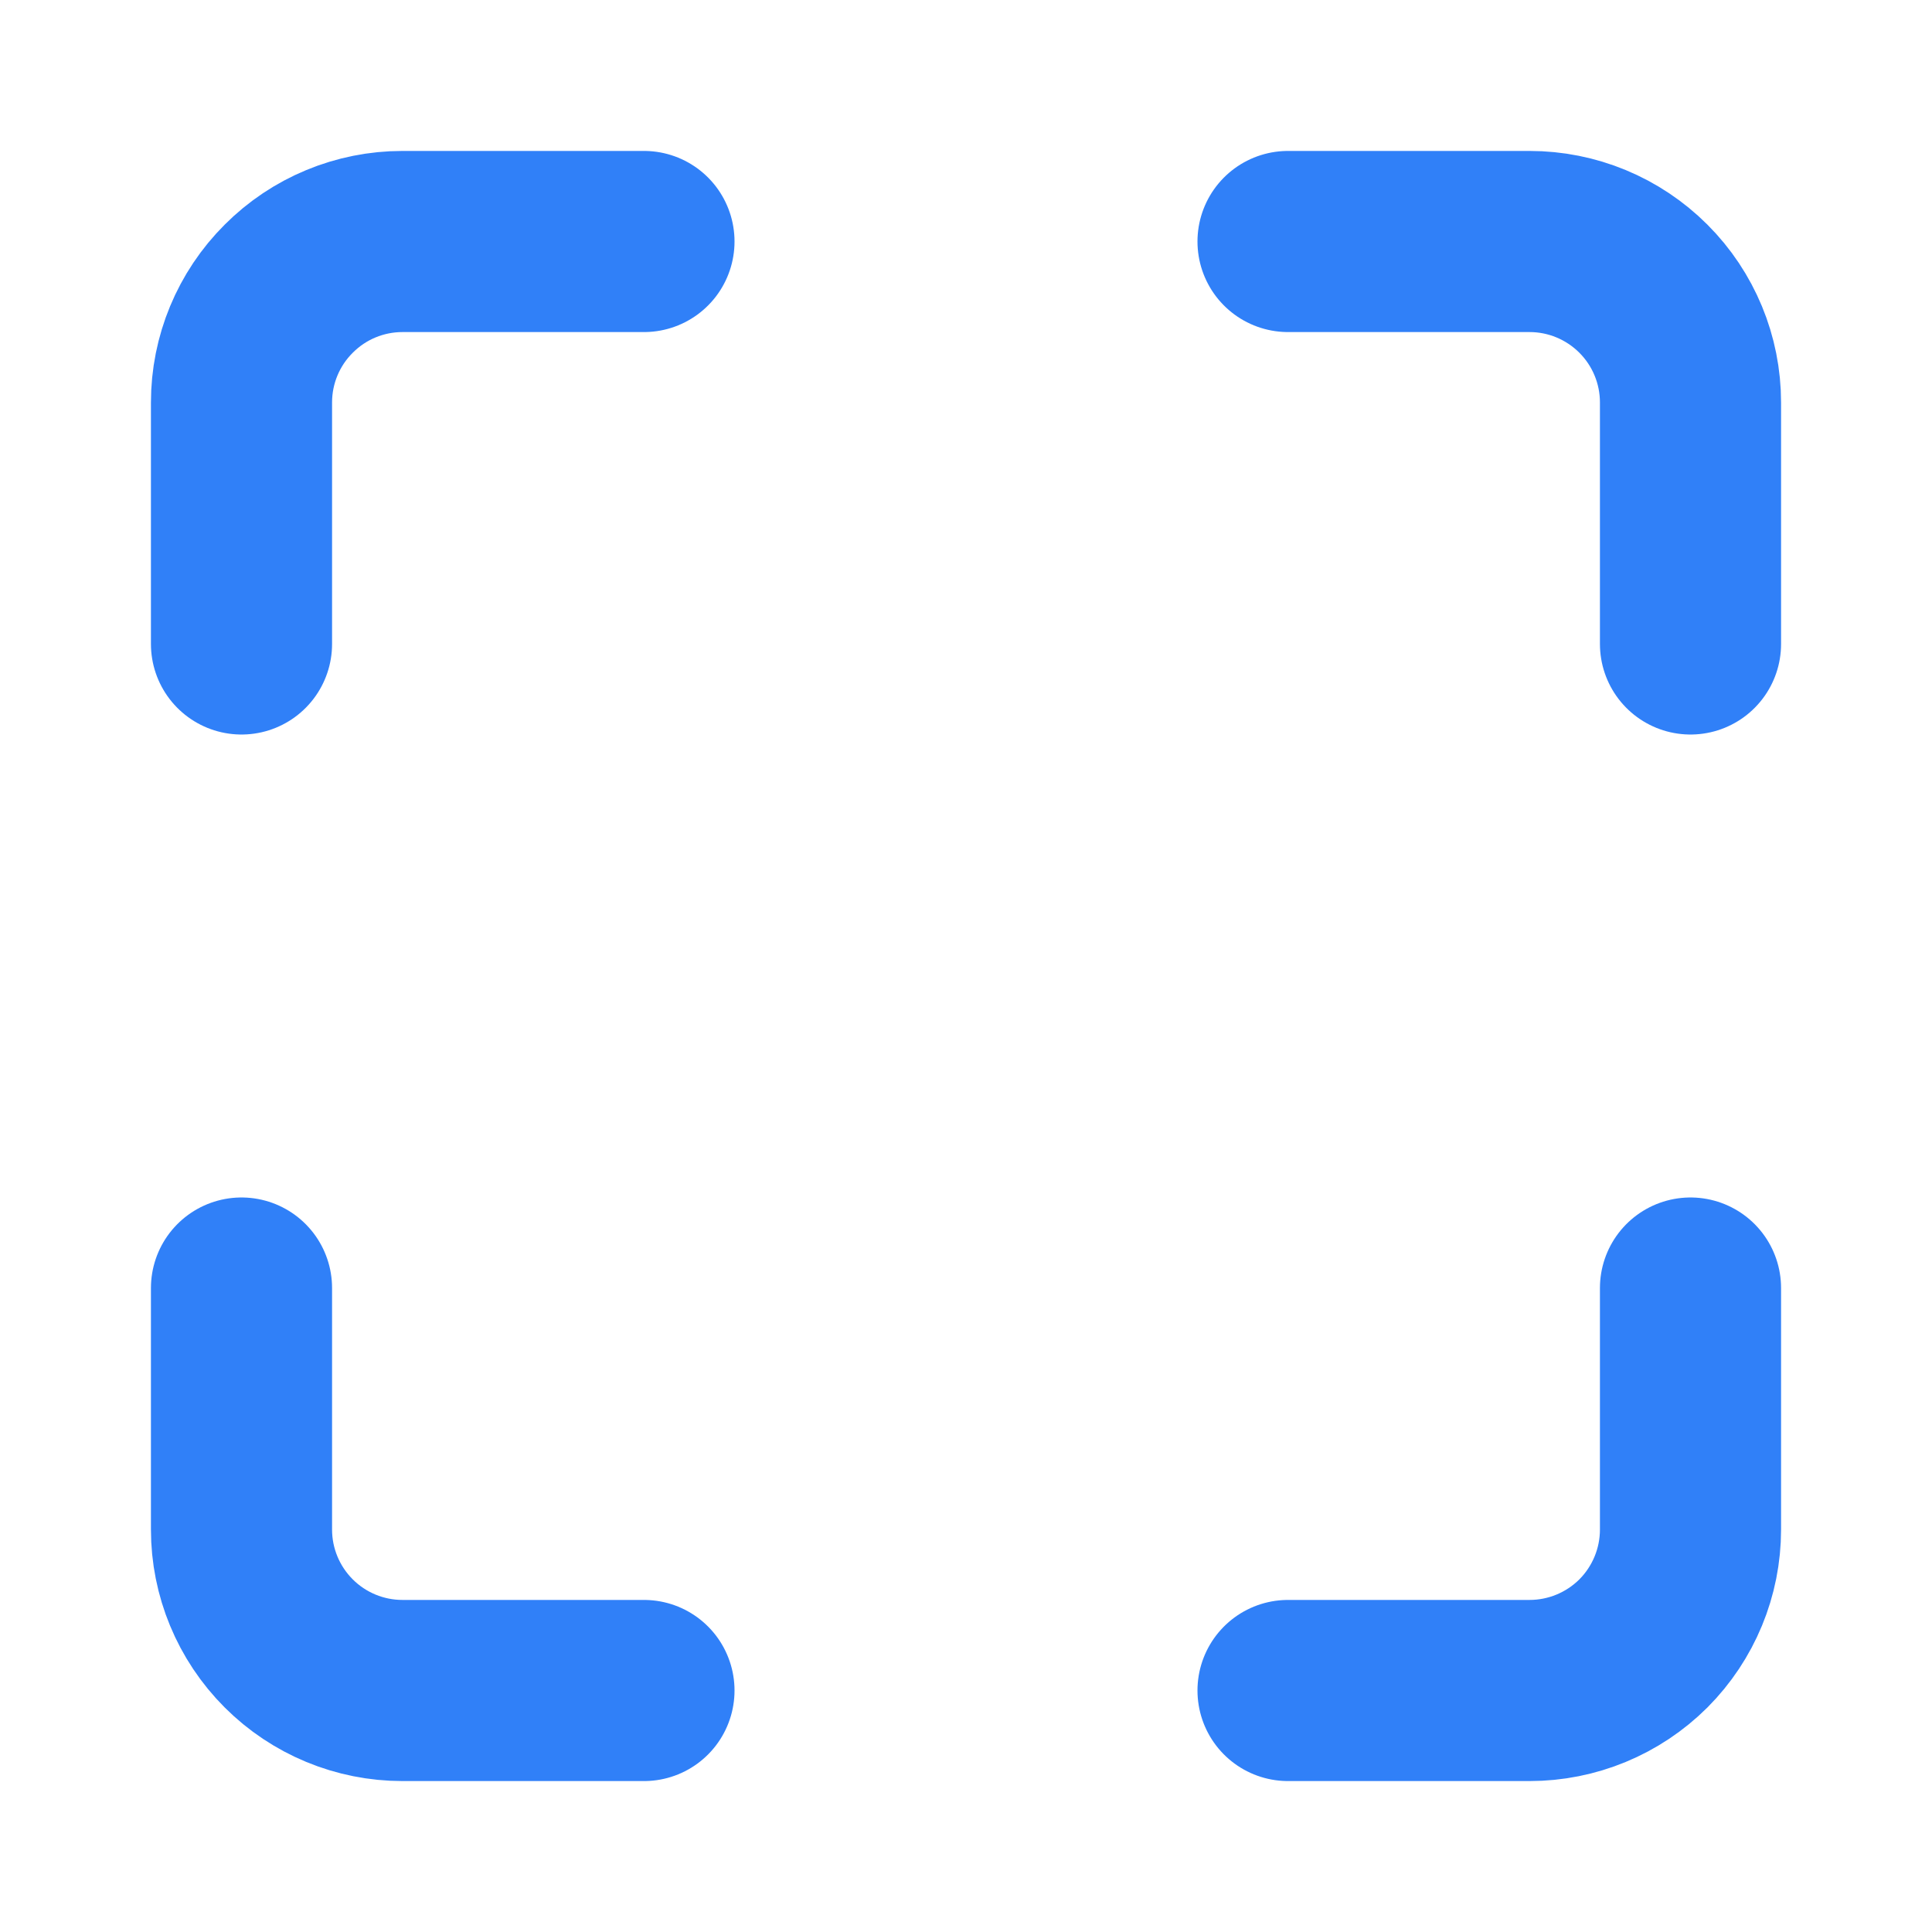
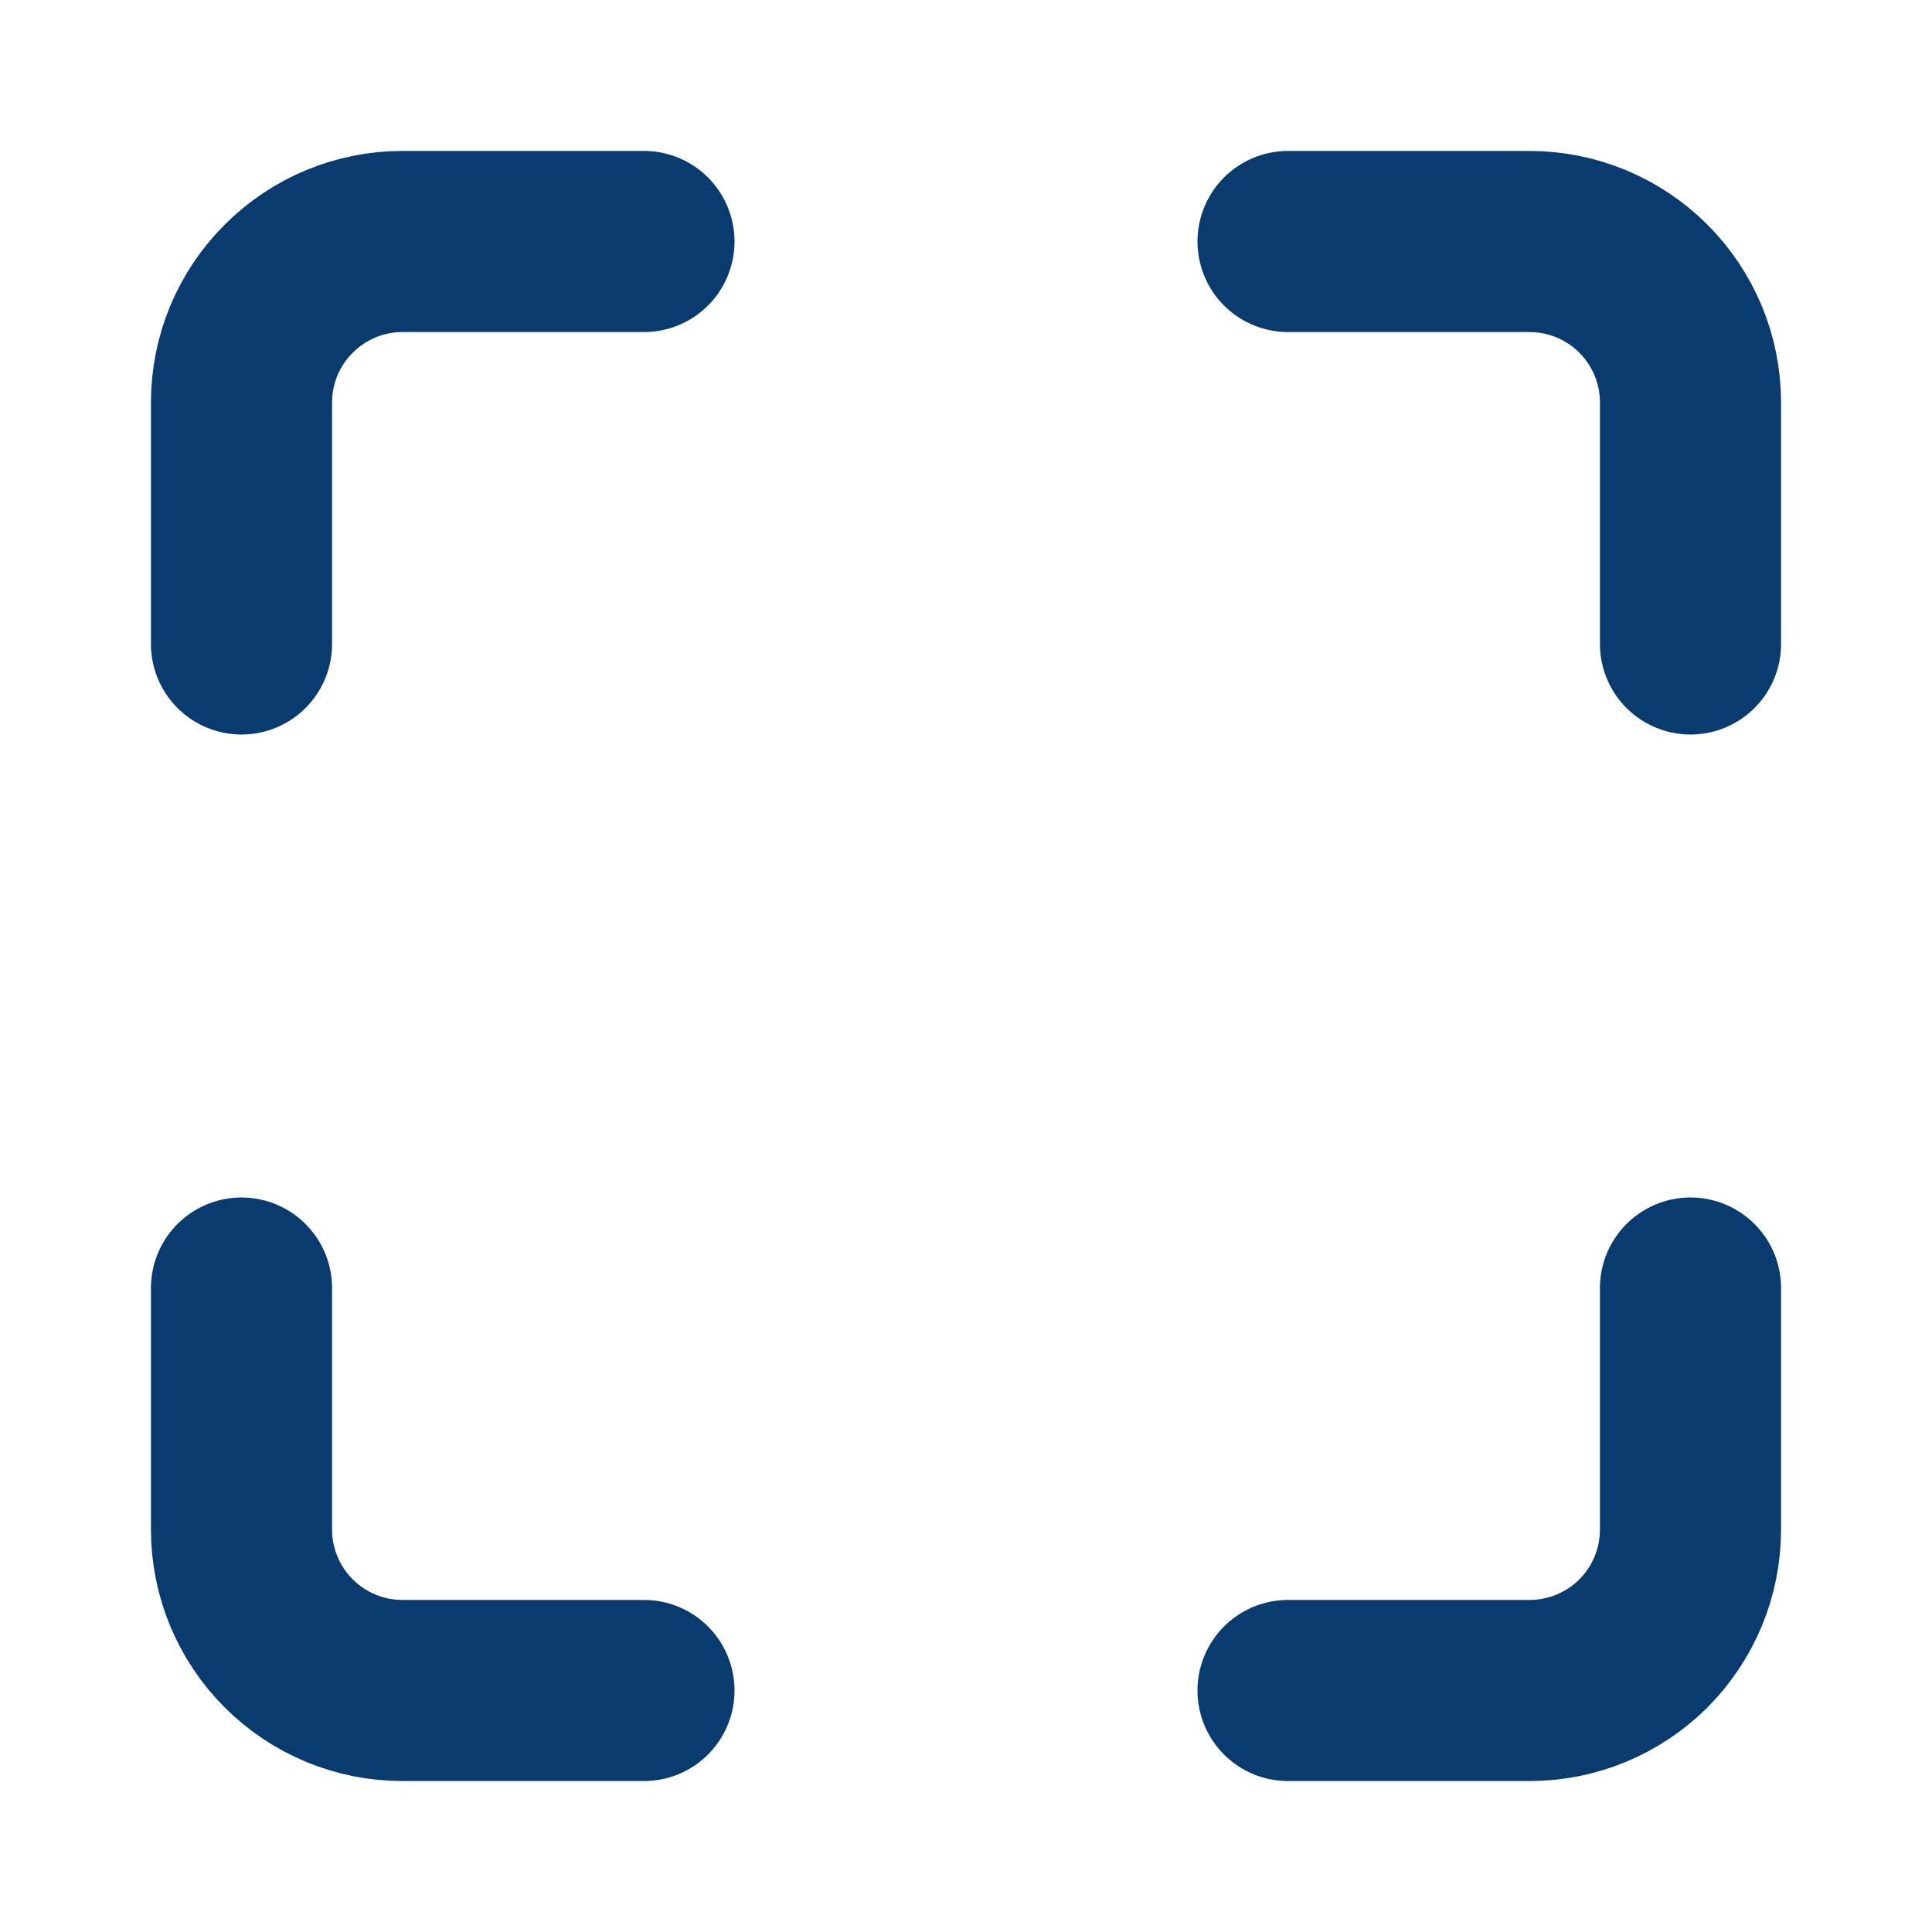
<svg xmlns="http://www.w3.org/2000/svg" width="16" height="16" viewBox="0 0 16 16" fill="none">
-   <path d="M5.333 2H3.333C2.98 2 2.641 2.14 2.391 2.391C2.14 2.641 2 2.98 2 3.333V5.333M14 5.333V3.333C14 2.98 13.86 2.641 13.61 2.391C13.359 2.14 13.02 2 12.667 2H10.667M10.667 14H12.667C13.02 14 13.359 13.86 13.61 13.61C13.86 13.359 14 13.02 14 12.667V10.667M2 10.667V12.667C2 13.02 2.14 13.359 2.391 13.61C2.641 13.86 2.98 14 3.333 14H5.333" stroke="#3080F8" stroke-width="1.5" stroke-linecap="round" stroke-linejoin="round" />
+   <path d="M5.333 2H3.333C2.98 2 2.641 2.14 2.391 2.391C2.14 2.641 2 2.98 2 3.333V5.333M14 5.333V3.333C14 2.98 13.86 2.641 13.61 2.391C13.359 2.14 13.02 2 12.667 2H10.667M10.667 14H12.667C13.02 14 13.359 13.86 13.61 13.61C13.86 13.359 14 13.02 14 12.667V10.667M2 10.667V12.667C2 13.02 2.14 13.359 2.391 13.61C2.641 13.86 2.98 14 3.333 14H5.333" stroke="#0a3b6e" stroke-width="1.5" stroke-linecap="round" stroke-linejoin="round" />
</svg>
